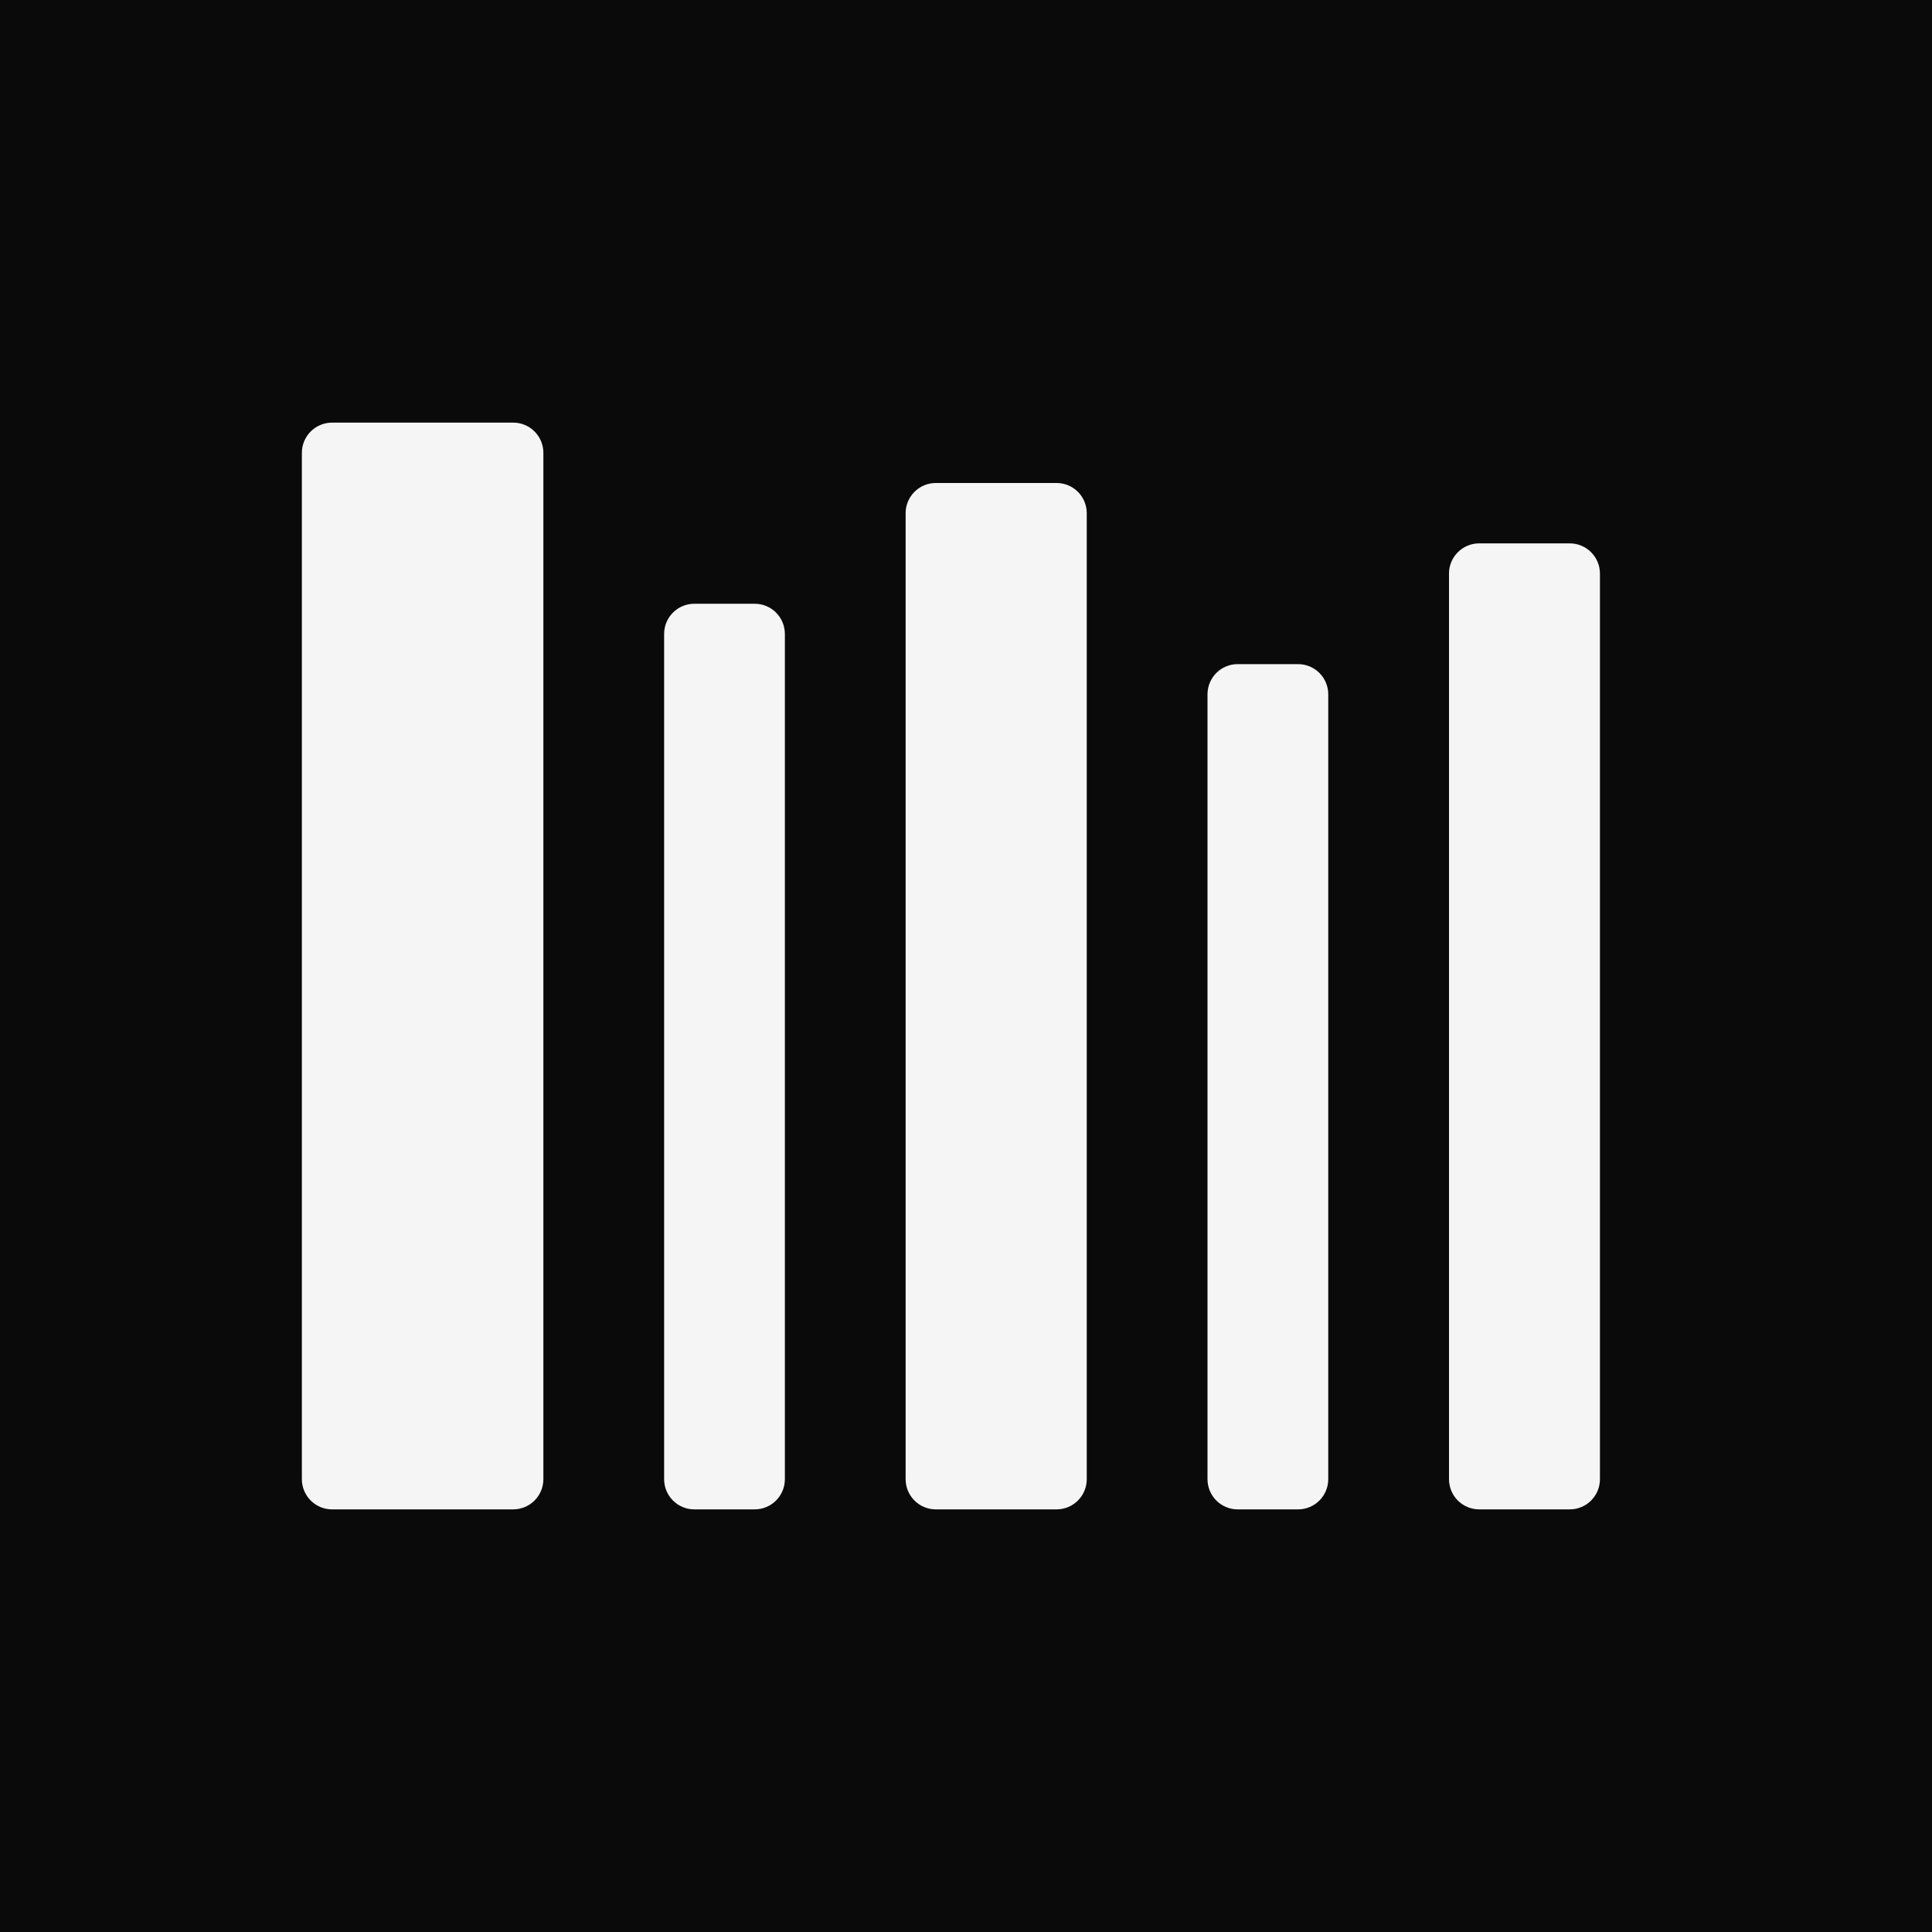
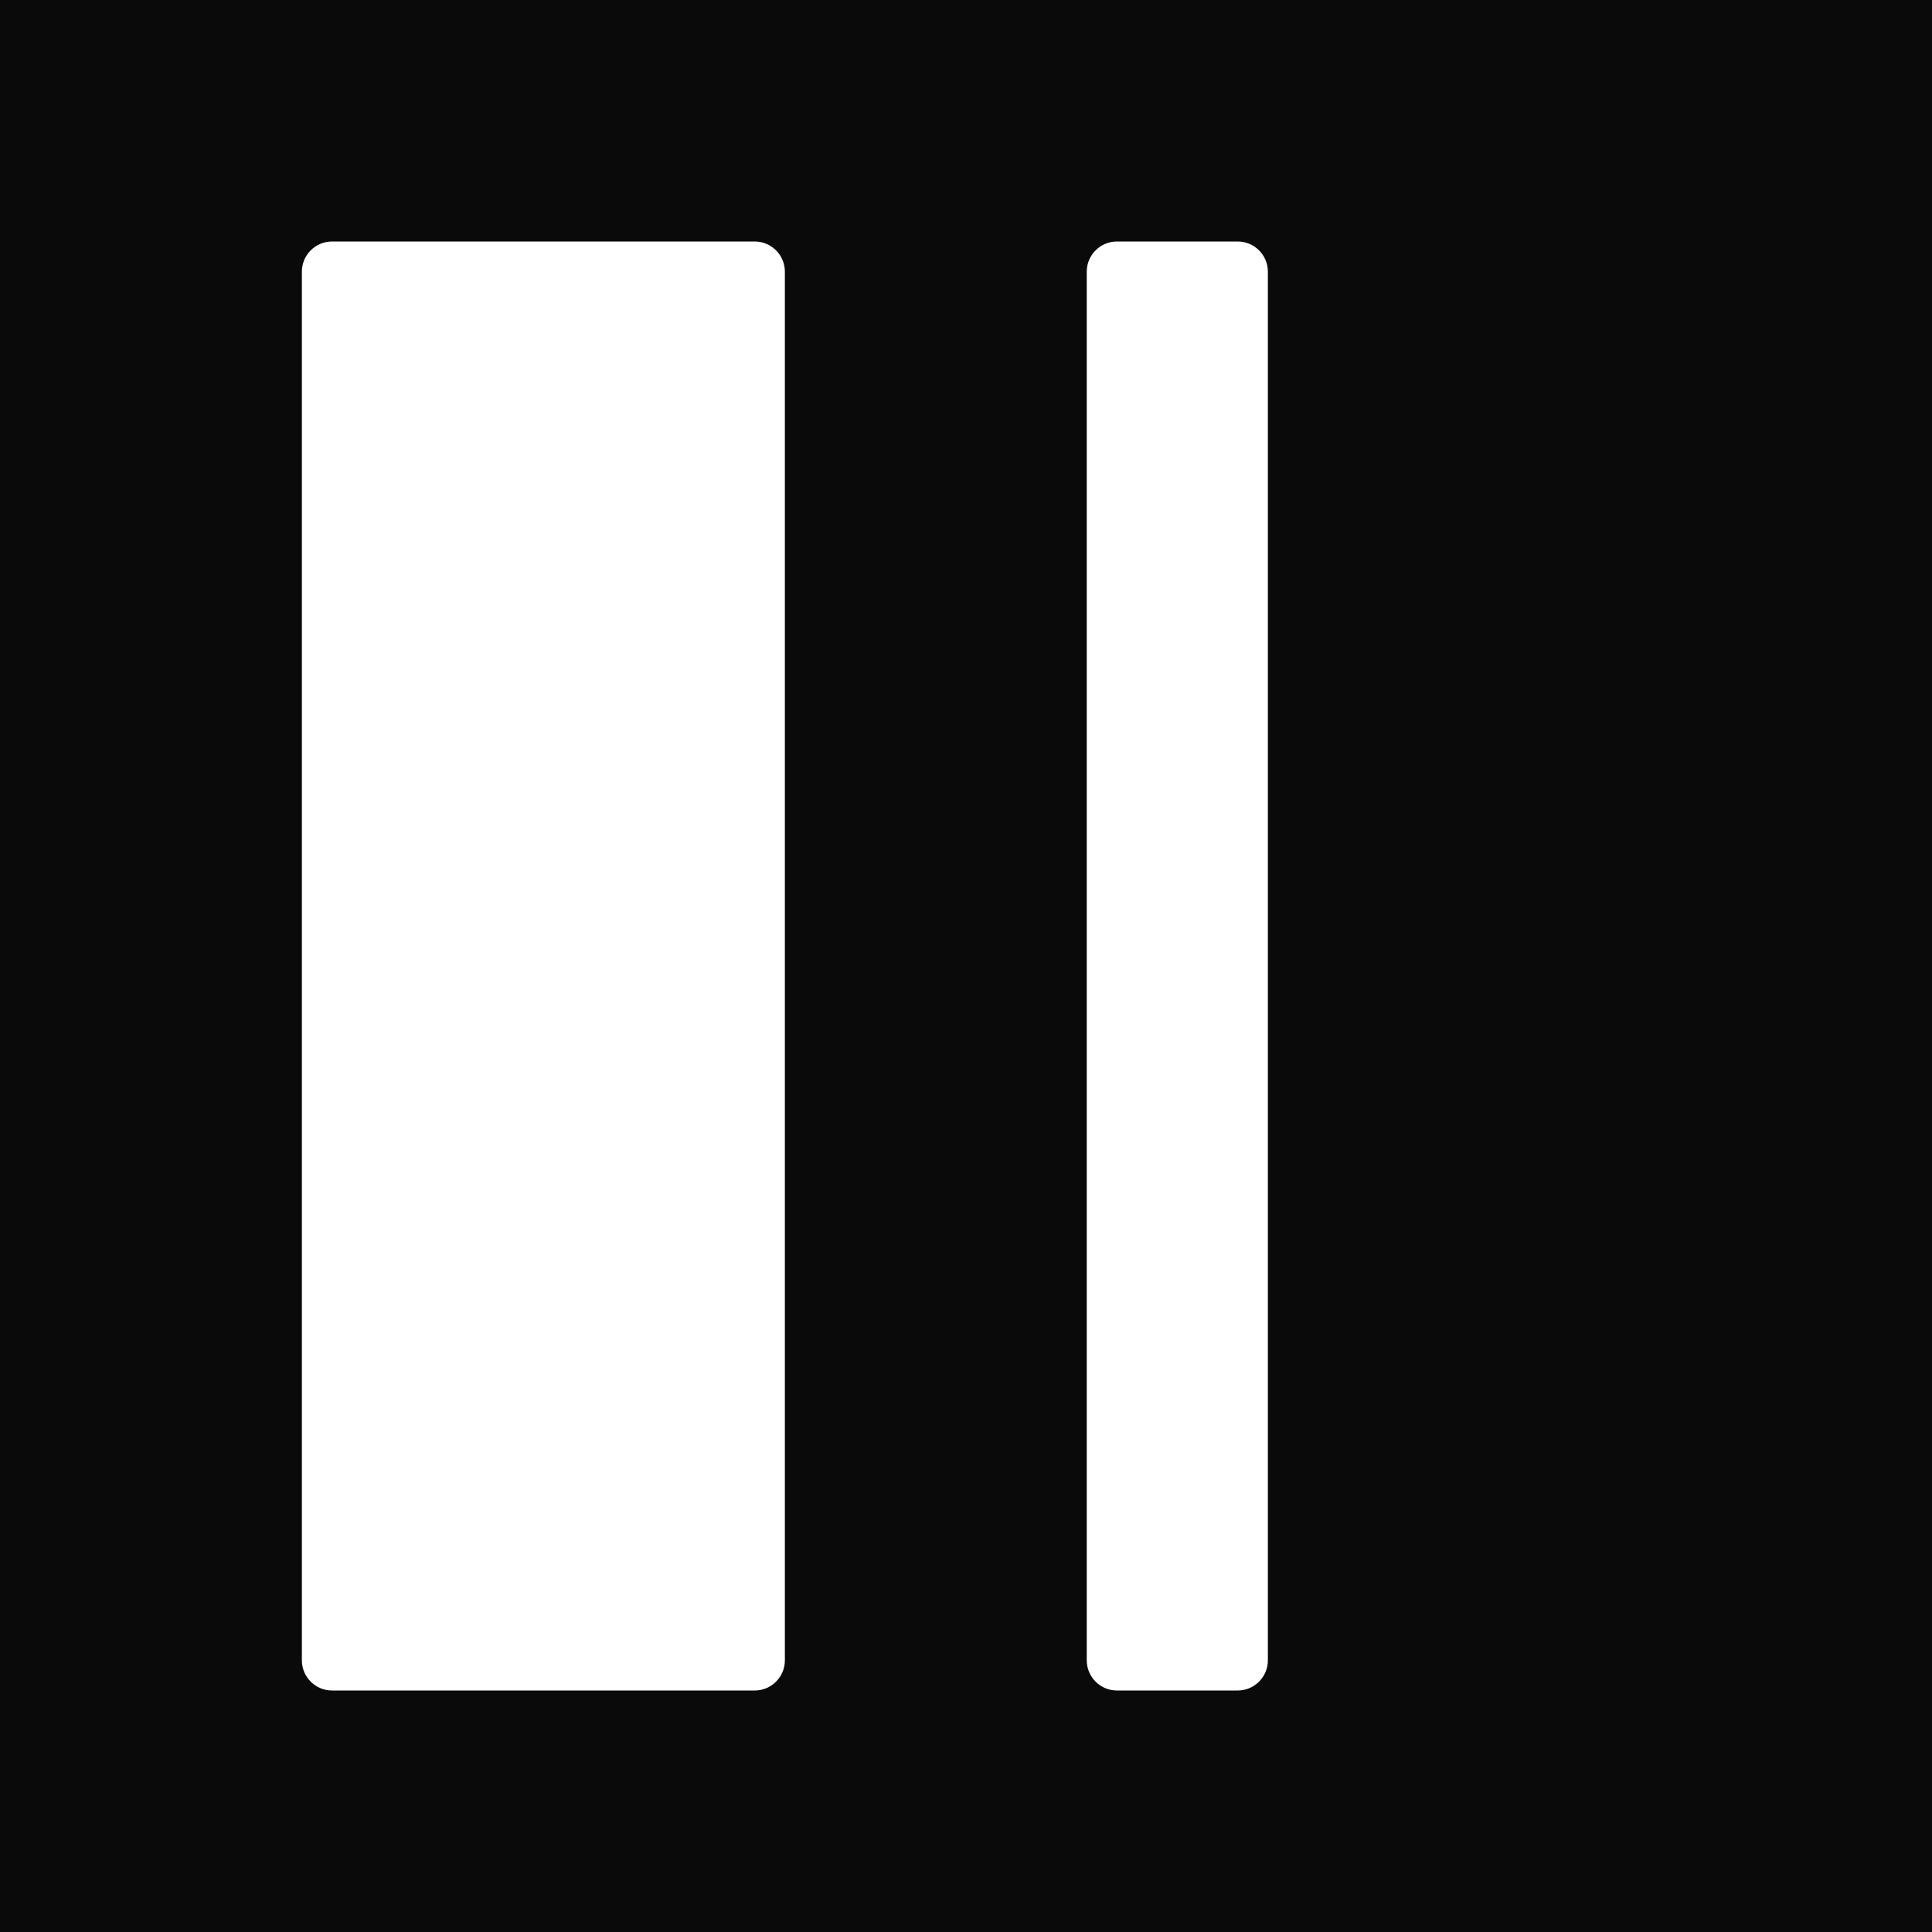
<svg xmlns="http://www.w3.org/2000/svg" viewBox="0 0 32 32" role="img" aria-label="HPCE">
  <rect width="32" height="32" fill="#0a0a0a" />
-   <rect x="5" y="7" width="4" height="18" rx="0.5" fill="#f5f5f5" />
-   <rect x="11" y="10" width="2" height="15" rx="0.5" fill="#f5f5f5" />
-   <rect x="15" y="8" width="3" height="17" rx="0.5" fill="#f5f5f5" />
-   <rect x="20" y="11" width="2" height="14" rx="0.5" fill="#f5f5f5" />
-   <rect x="24" y="9" width="2.5" height="16" rx="0.5" fill="#f5f5f5" />
+   <rect x="5" y="4" width="8" height="24" rx="0.5" fill="#ffffff" />
+   <rect x="18" y="4" width="3" height="24" rx="0.5" fill="#ffffff" />
</svg>
